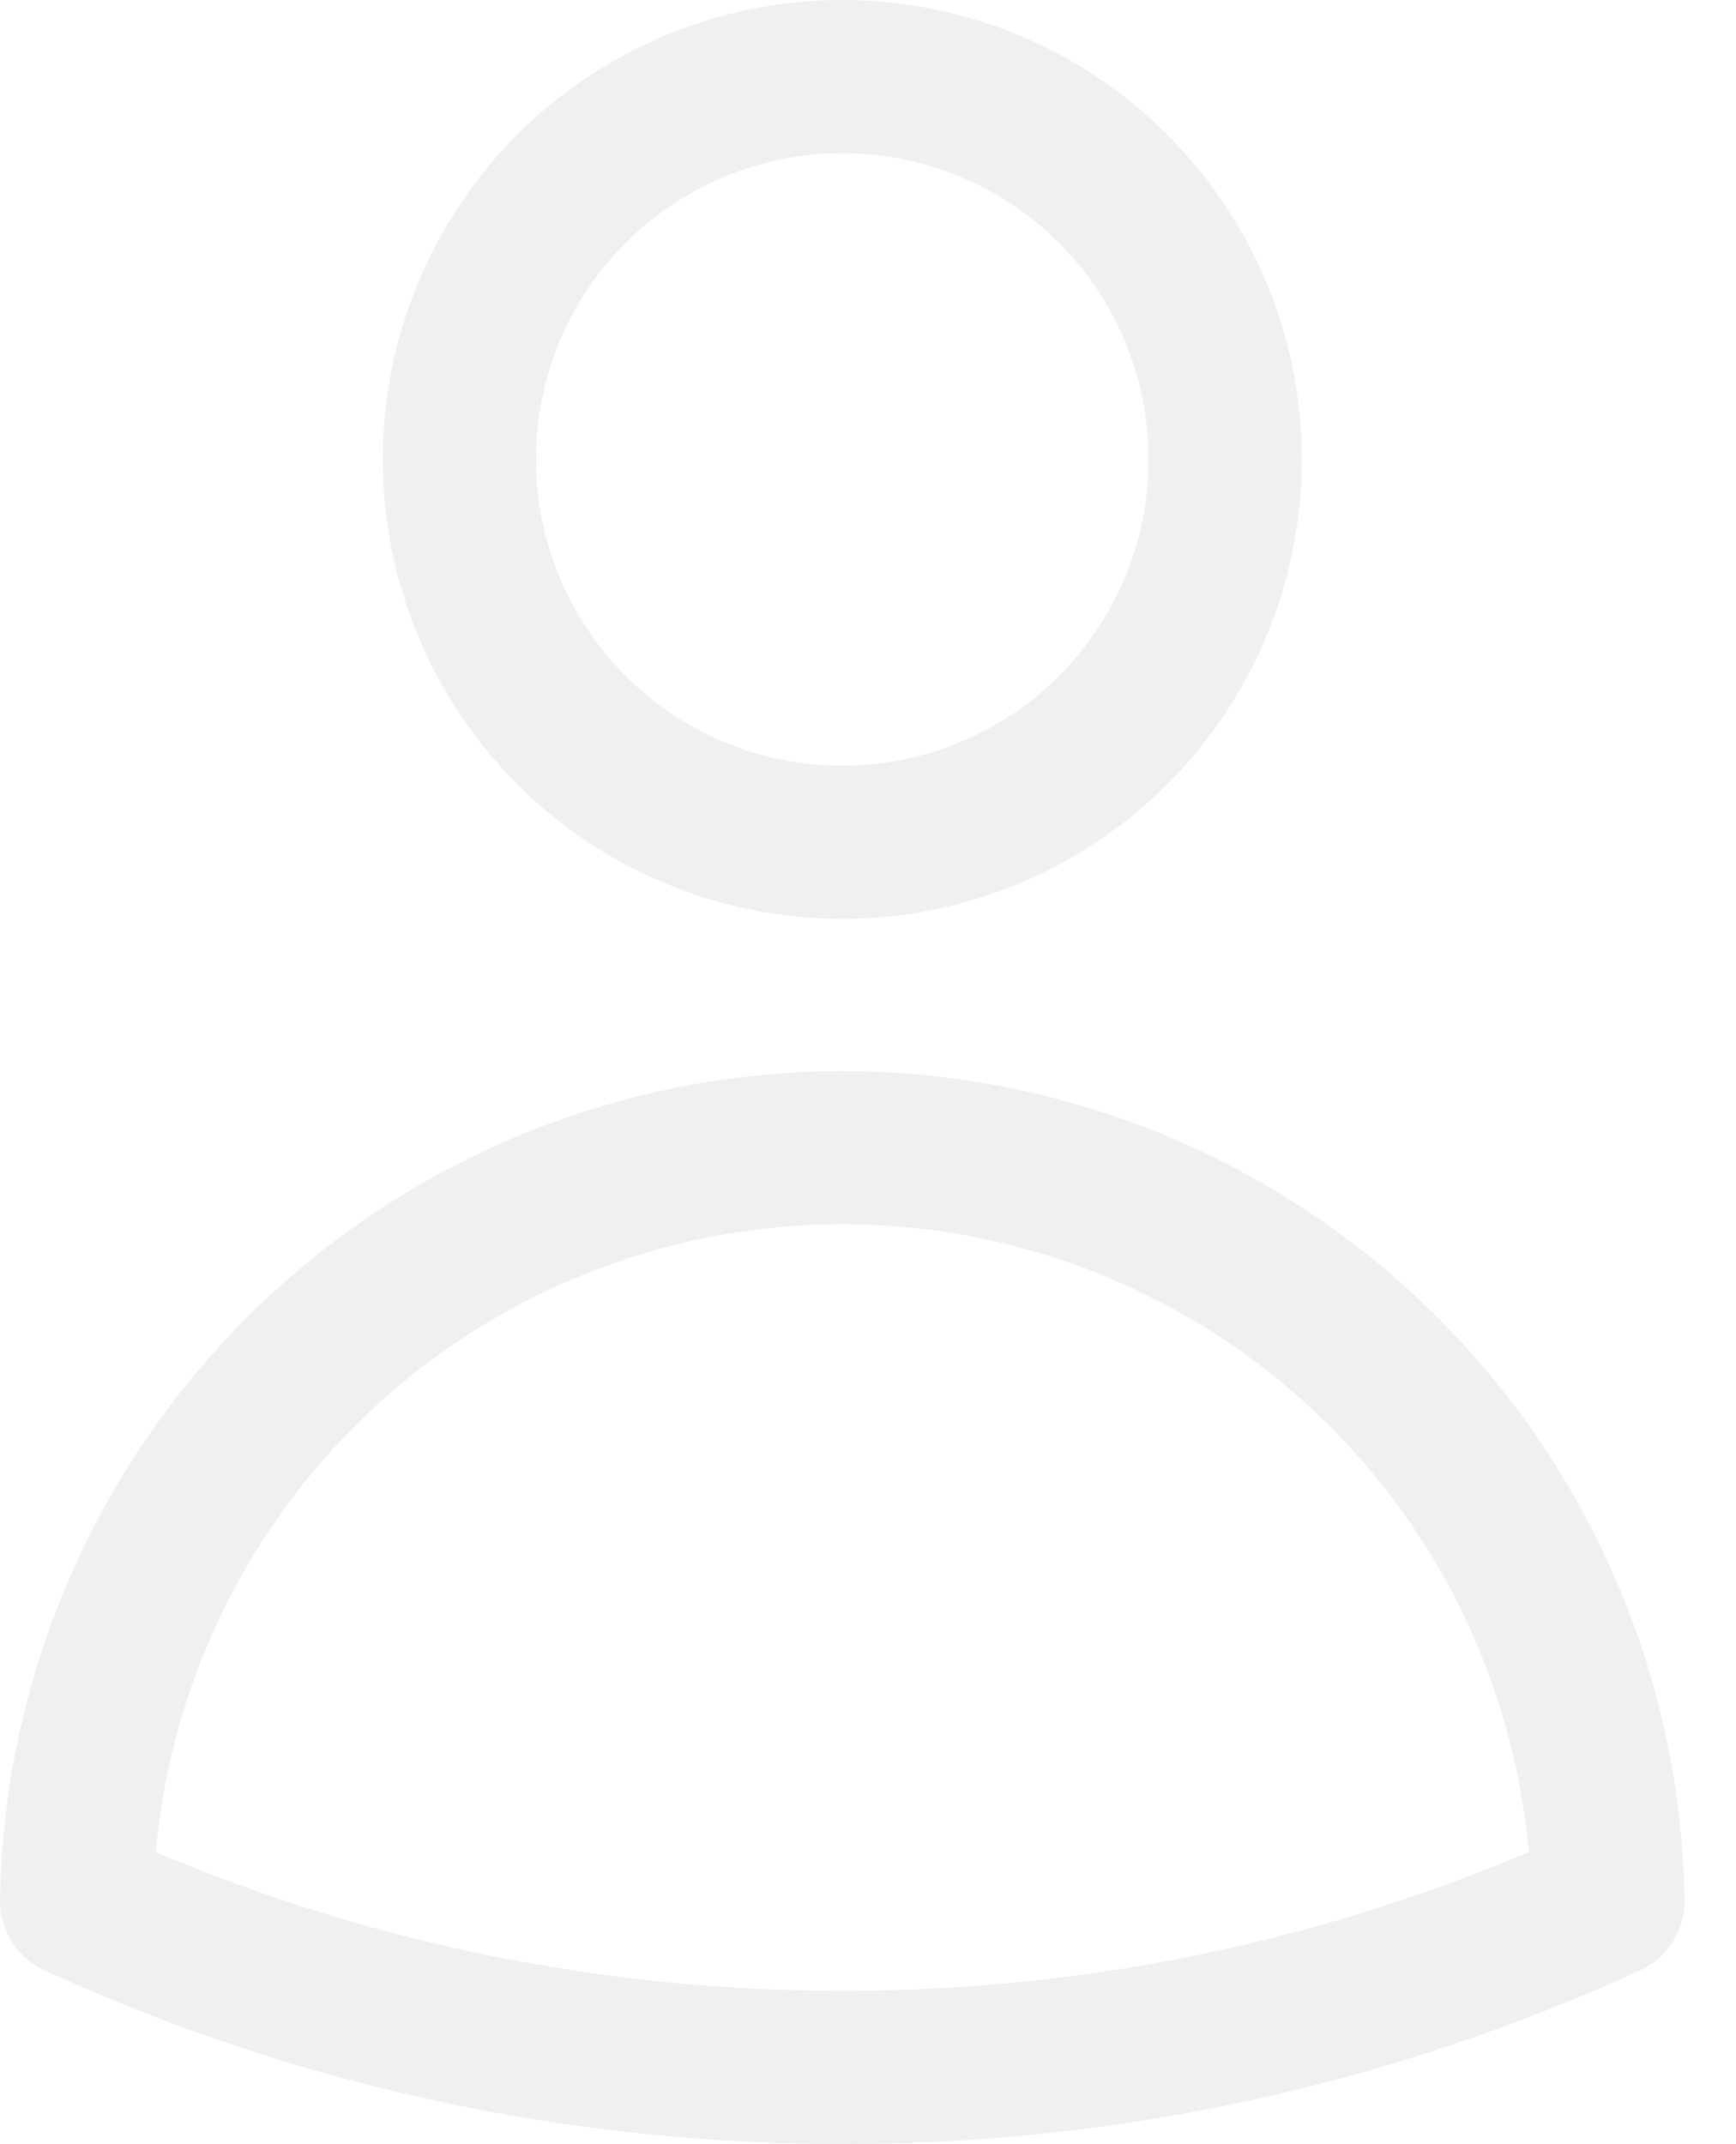
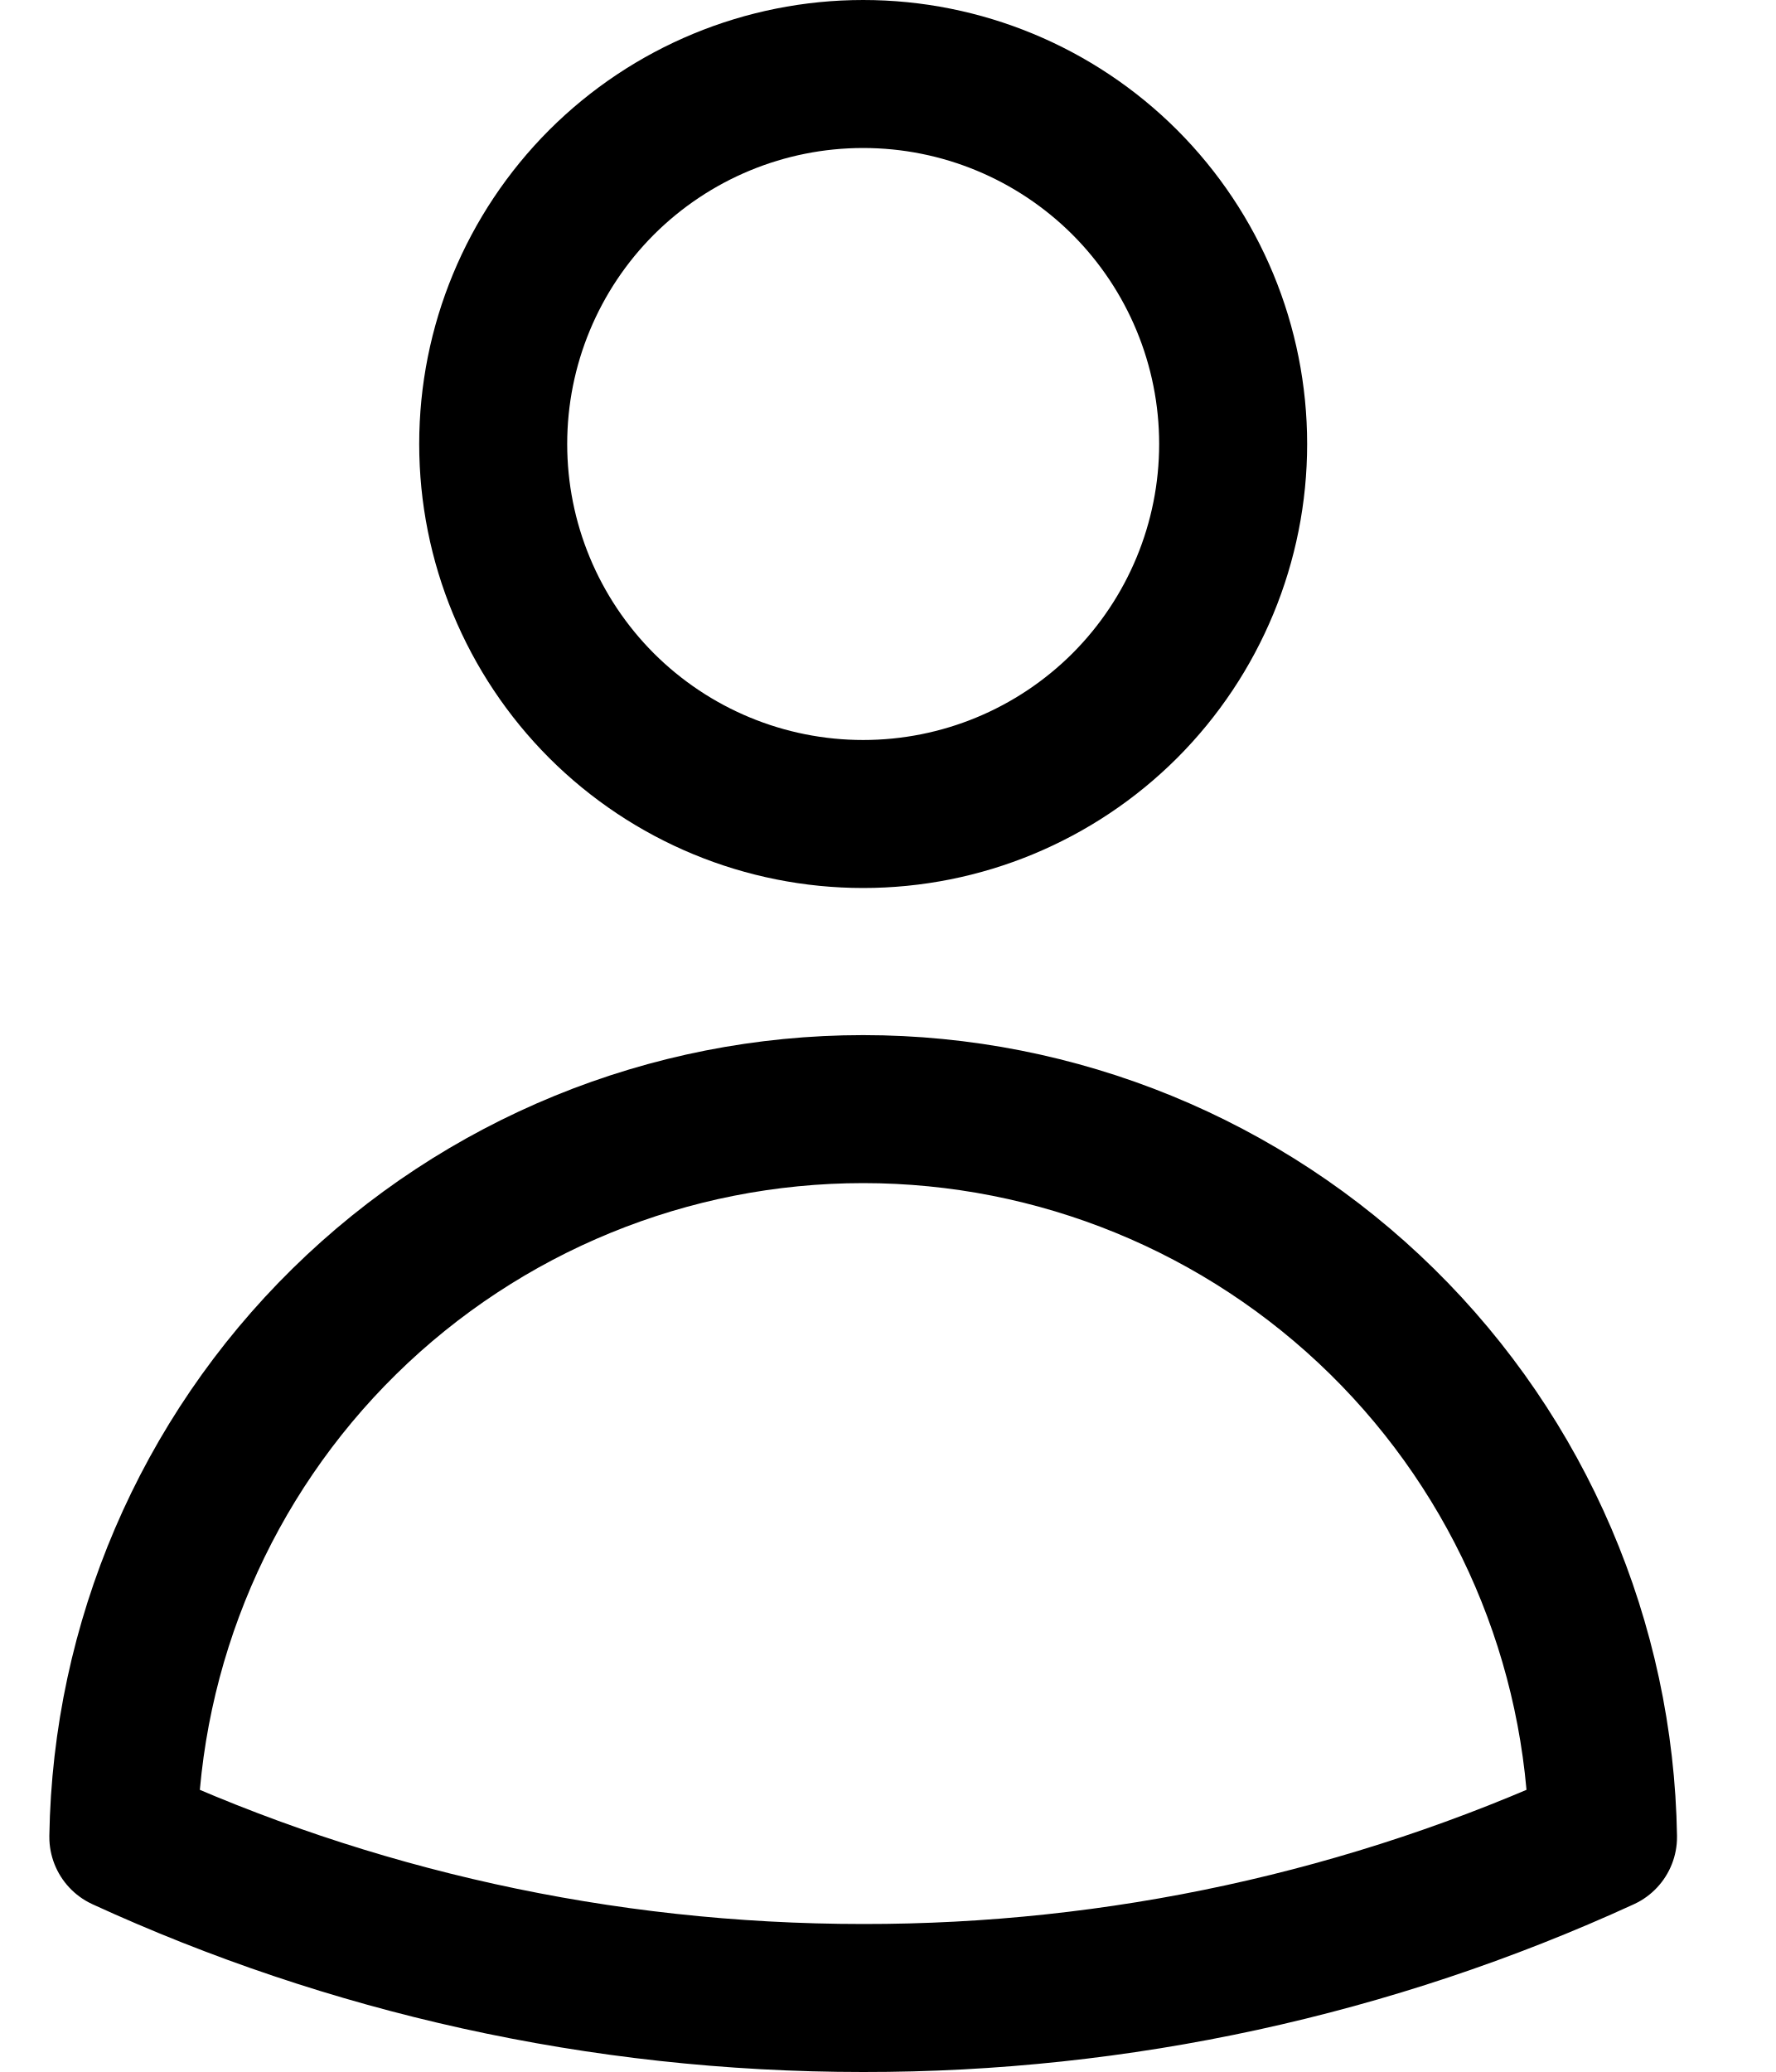
- <svg xmlns="http://www.w3.org/2000/svg" width="17" height="21" viewBox="0 0 17 21" fill="none">
-   <path d="M11.999 4.5C11.999 5.495 11.604 6.448 10.901 7.152C10.197 7.855 9.244 8.25 8.249 8.25C7.254 8.25 6.301 7.855 5.597 7.152C4.894 6.448 4.499 5.495 4.499 4.5C4.499 3.505 4.894 2.552 5.597 1.848C6.301 1.145 7.254 0.75 8.249 0.75C9.244 0.75 10.197 1.145 10.901 1.848C11.604 2.552 11.999 3.505 11.999 4.5ZM0.75 18.618C0.782 16.65 1.586 14.774 2.989 13.394C4.392 12.014 6.281 11.241 8.249 11.241C10.217 11.241 12.106 12.014 13.509 13.394C14.912 14.774 15.716 16.65 15.748 18.618C13.395 19.697 10.837 20.253 8.249 20.25C5.573 20.25 3.033 19.666 0.75 18.618Z" stroke="#E1E0E0" stroke-opacity="0.5" stroke-width="1.5" stroke-linecap="round" stroke-linejoin="round" />
+ <svg xmlns="http://www.w3.org/2000/svg" width="18" height="21" viewBox="0 0 17 21" fill="none">
+   <path d="M11.999 4.5C11.999 5.495 11.604 6.448 10.901 7.152C10.197 7.855 9.244 8.25 8.249 8.25C7.254 8.25 6.301 7.855 5.597 7.152C4.894 6.448 4.499 5.495 4.499 4.5C4.499 3.505 4.894 2.552 5.597 1.848C6.301 1.145 7.254 0.75 8.249 0.75C9.244 0.75 10.197 1.145 10.901 1.848C11.604 2.552 11.999 3.505 11.999 4.5ZM0.75 18.618C0.782 16.65 1.586 14.774 2.989 13.394C4.392 12.014 6.281 11.241 8.249 11.241C10.217 11.241 12.106 12.014 13.509 13.394C14.912 14.774 15.716 16.65 15.748 18.618C13.395 19.697 10.837 20.253 8.249 20.25C5.573 20.25 3.033 19.666 0.75 18.618Z" stroke="currentColor" stroke-width="1.5" stroke-linecap="round" stroke-linejoin="round" />
</svg>
